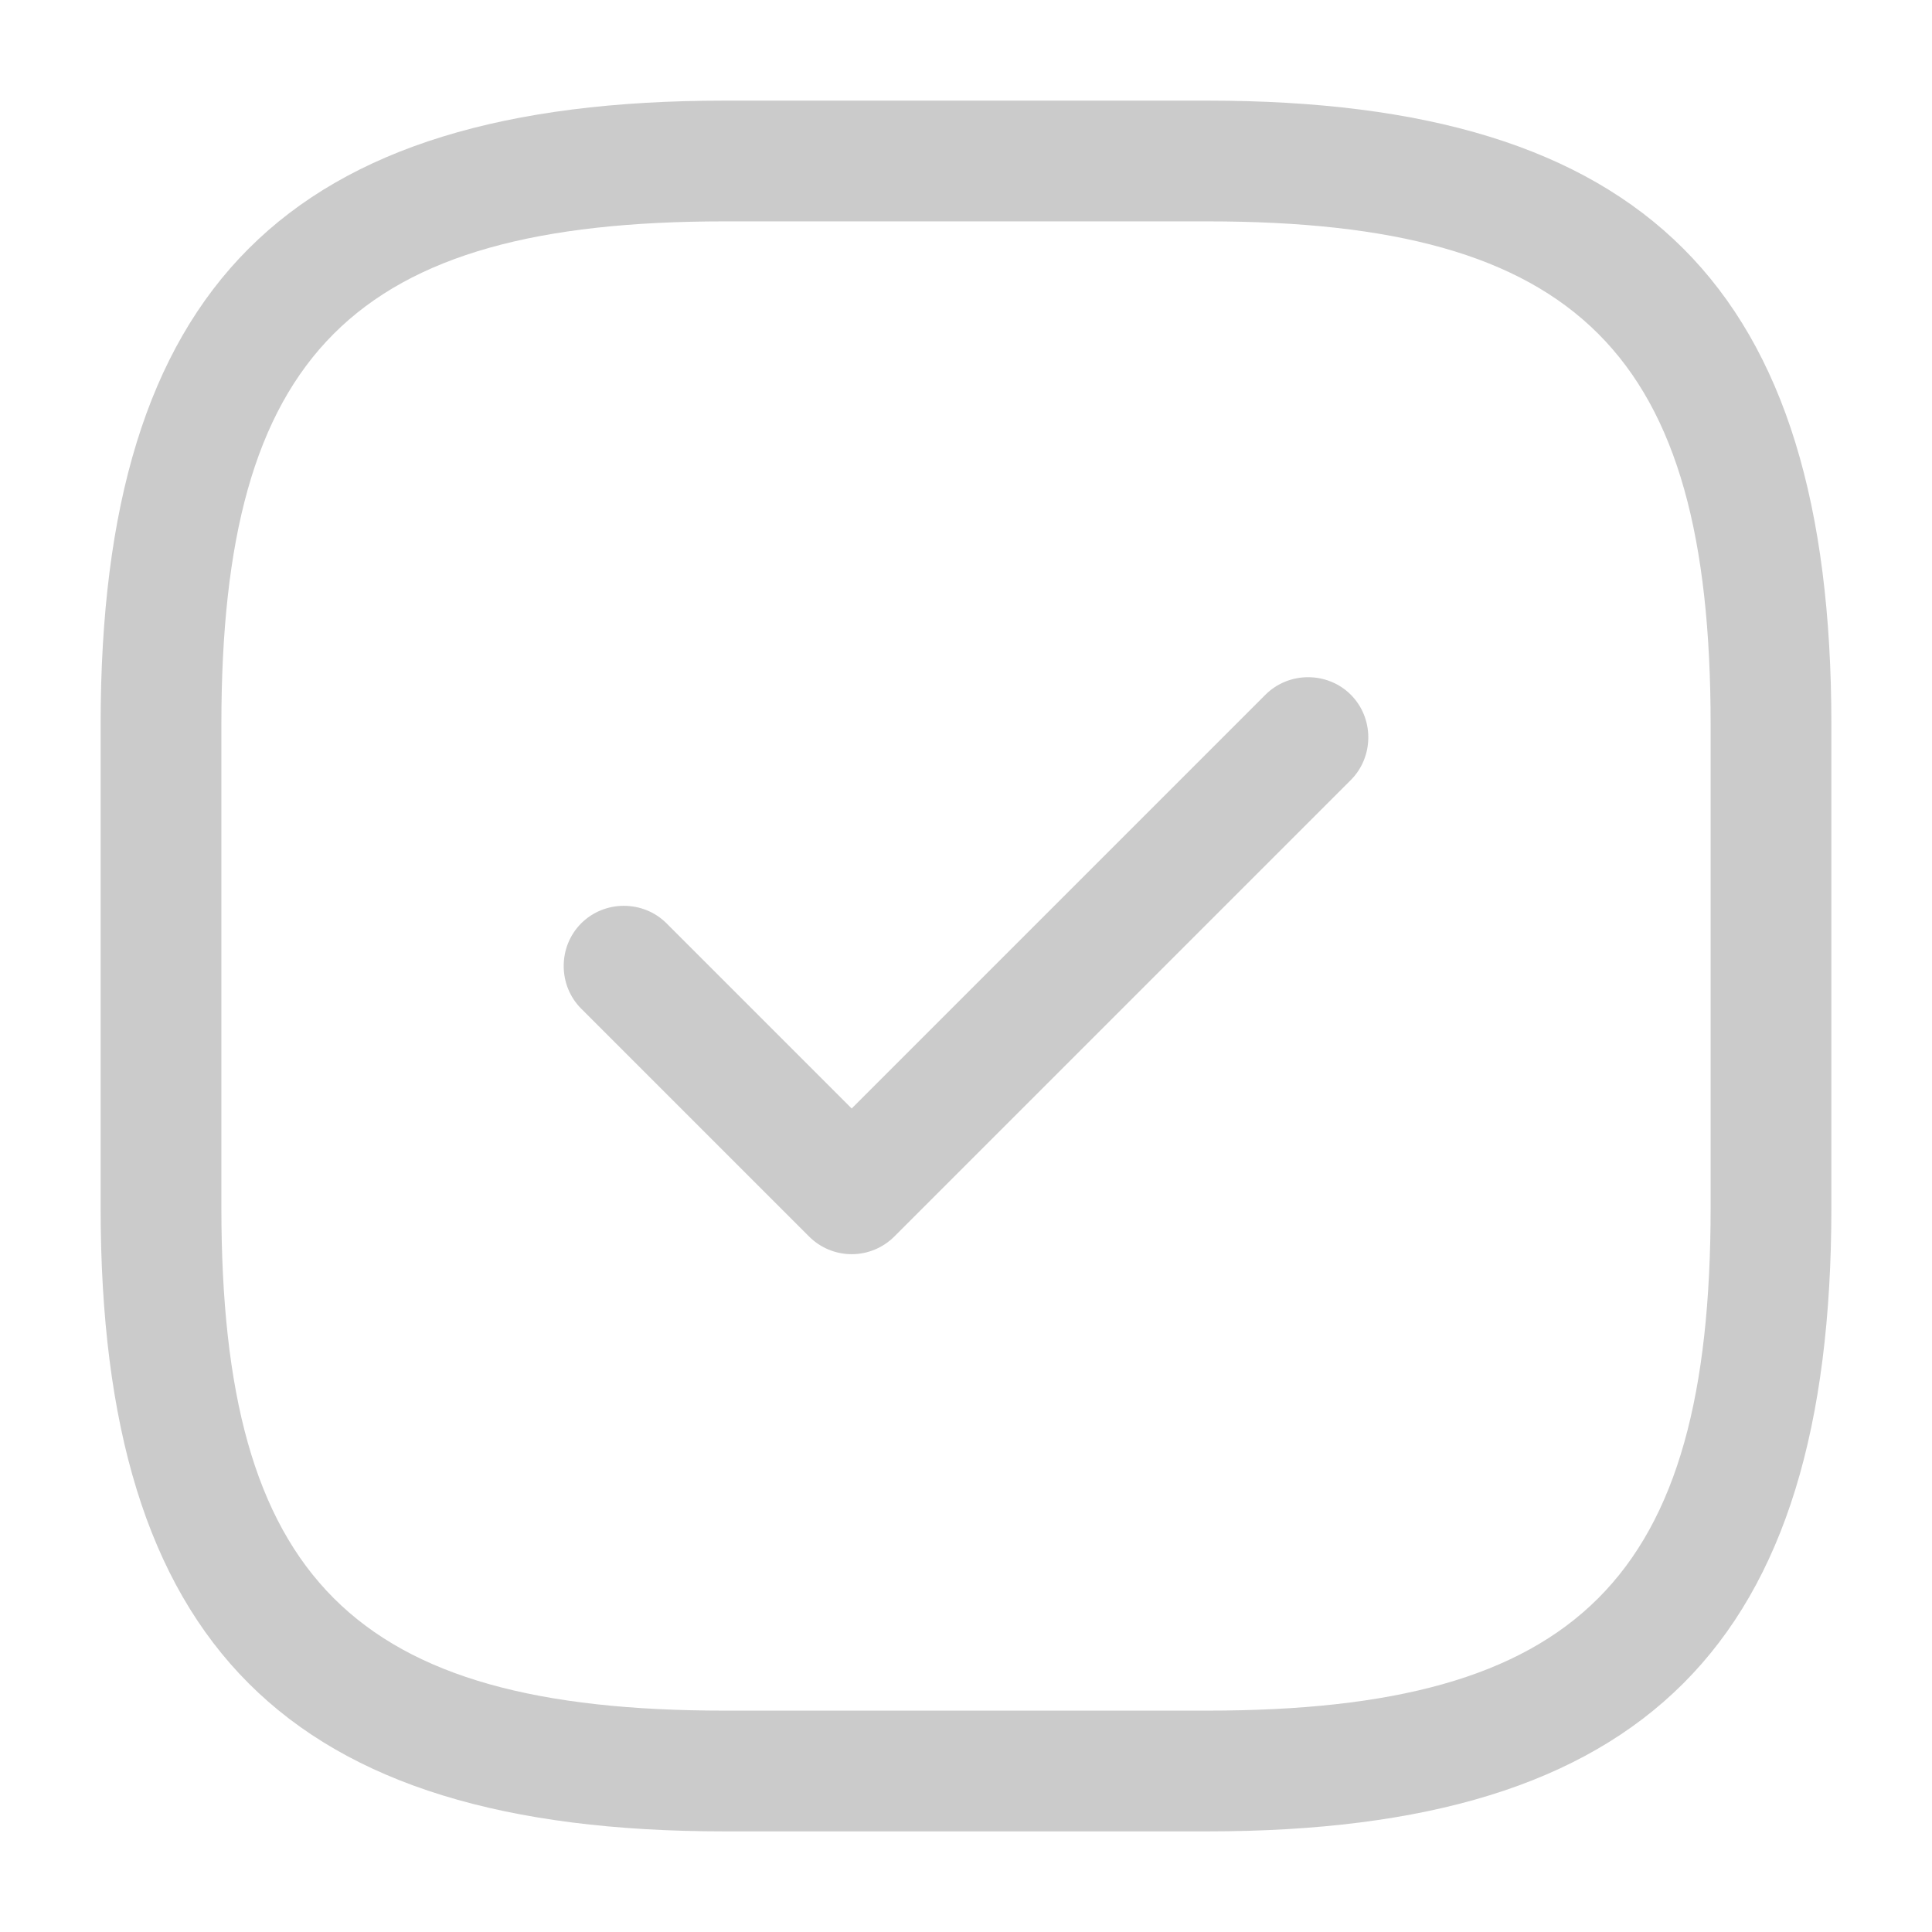
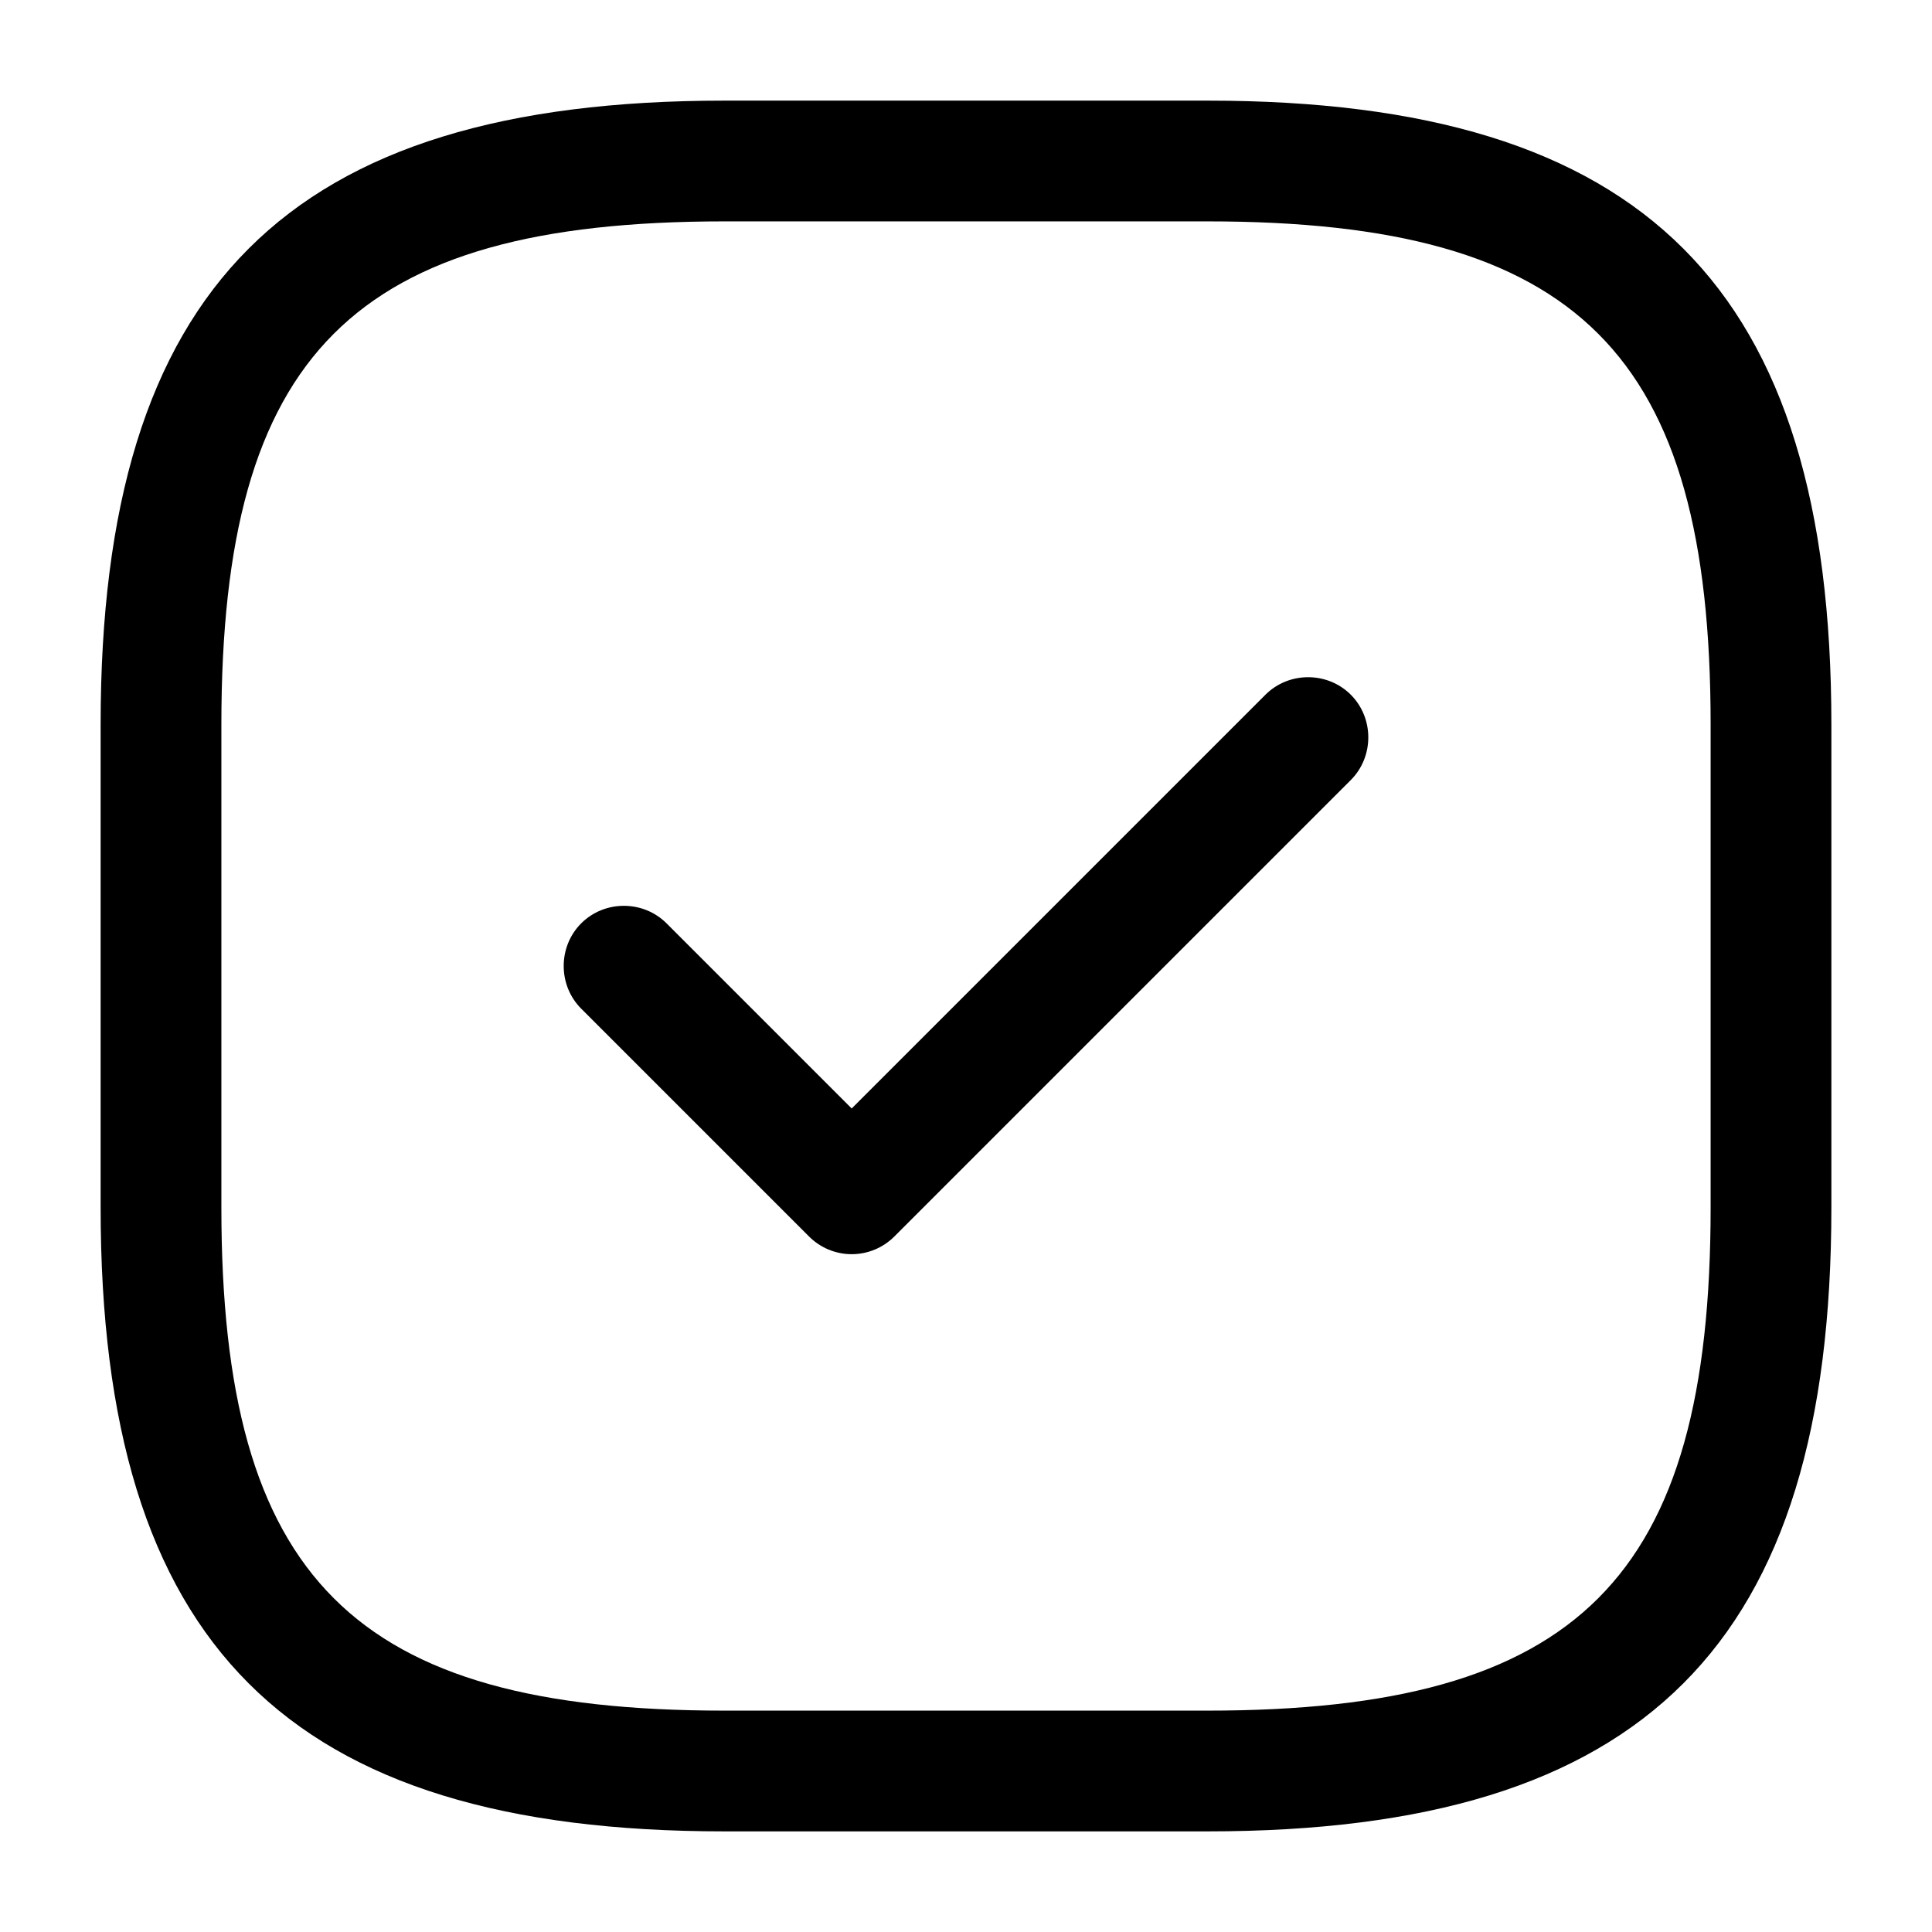
- <svg xmlns="http://www.w3.org/2000/svg" width="24" height="24" viewBox="0 0 24 24" fill="none">
-   <path d="M15 22.75H9C3.57 22.75 1.25 20.43 1.25 15V9C1.25 3.57 3.57 1.25 9 1.25H15C20.43 1.25 22.75 3.57 22.75 9V15C22.75 20.43 20.43 22.75 15 22.75ZM9 2.75C4.39 2.75 2.75 4.39 2.75 9V15C2.75 19.61 4.39 21.25 9 21.25H15C19.61 21.25 21.25 19.61 21.25 15V9C21.25 4.39 19.61 2.75 15 2.75H9Z" fill="#CBCBCB" />
-   <path d="M10.58 15.58C10.38 15.58 10.19 15.5 10.05 15.36L7.22 12.53C6.93 12.24 6.93 11.76 7.22 11.47C7.51 11.18 7.99 11.18 8.28 11.47L10.58 13.77L15.72 8.63C16.01 8.34 16.49 8.34 16.78 8.63C17.07 8.92 17.07 9.4 16.78 9.69L11.11 15.36C10.97 15.5 10.78 15.58 10.58 15.58Z" fill="#CBCBCB" />
+ <svg xmlns="http://www.w3.org/2000/svg" width="24" height="24" viewBox="0 0 24 24" fill="currentColor">
+   <path d="M15 22.75H9C3.57 22.75 1.25 20.43 1.25 15V9C1.25 3.57 3.57 1.25 9 1.25H15C20.43 1.25 22.75 3.57 22.75 9V15C22.75 20.43 20.43 22.75 15 22.75ZM9 2.75C4.39 2.75 2.75 4.39 2.75 9V15C2.75 19.61 4.39 21.25 9 21.25H15C19.61 21.25 21.25 19.61 21.25 15V9C21.25 4.39 19.61 2.75 15 2.75H9Z" />
+   <path d="M10.58 15.58C10.38 15.58 10.19 15.5 10.05 15.36L7.22 12.53C6.93 12.24 6.93 11.76 7.22 11.47C7.51 11.18 7.99 11.18 8.28 11.47L10.58 13.77L15.72 8.63C16.01 8.34 16.49 8.34 16.78 8.63C17.07 8.92 17.07 9.4 16.78 9.69L11.11 15.36C10.97 15.5 10.78 15.58 10.58 15.58Z" />
</svg>
